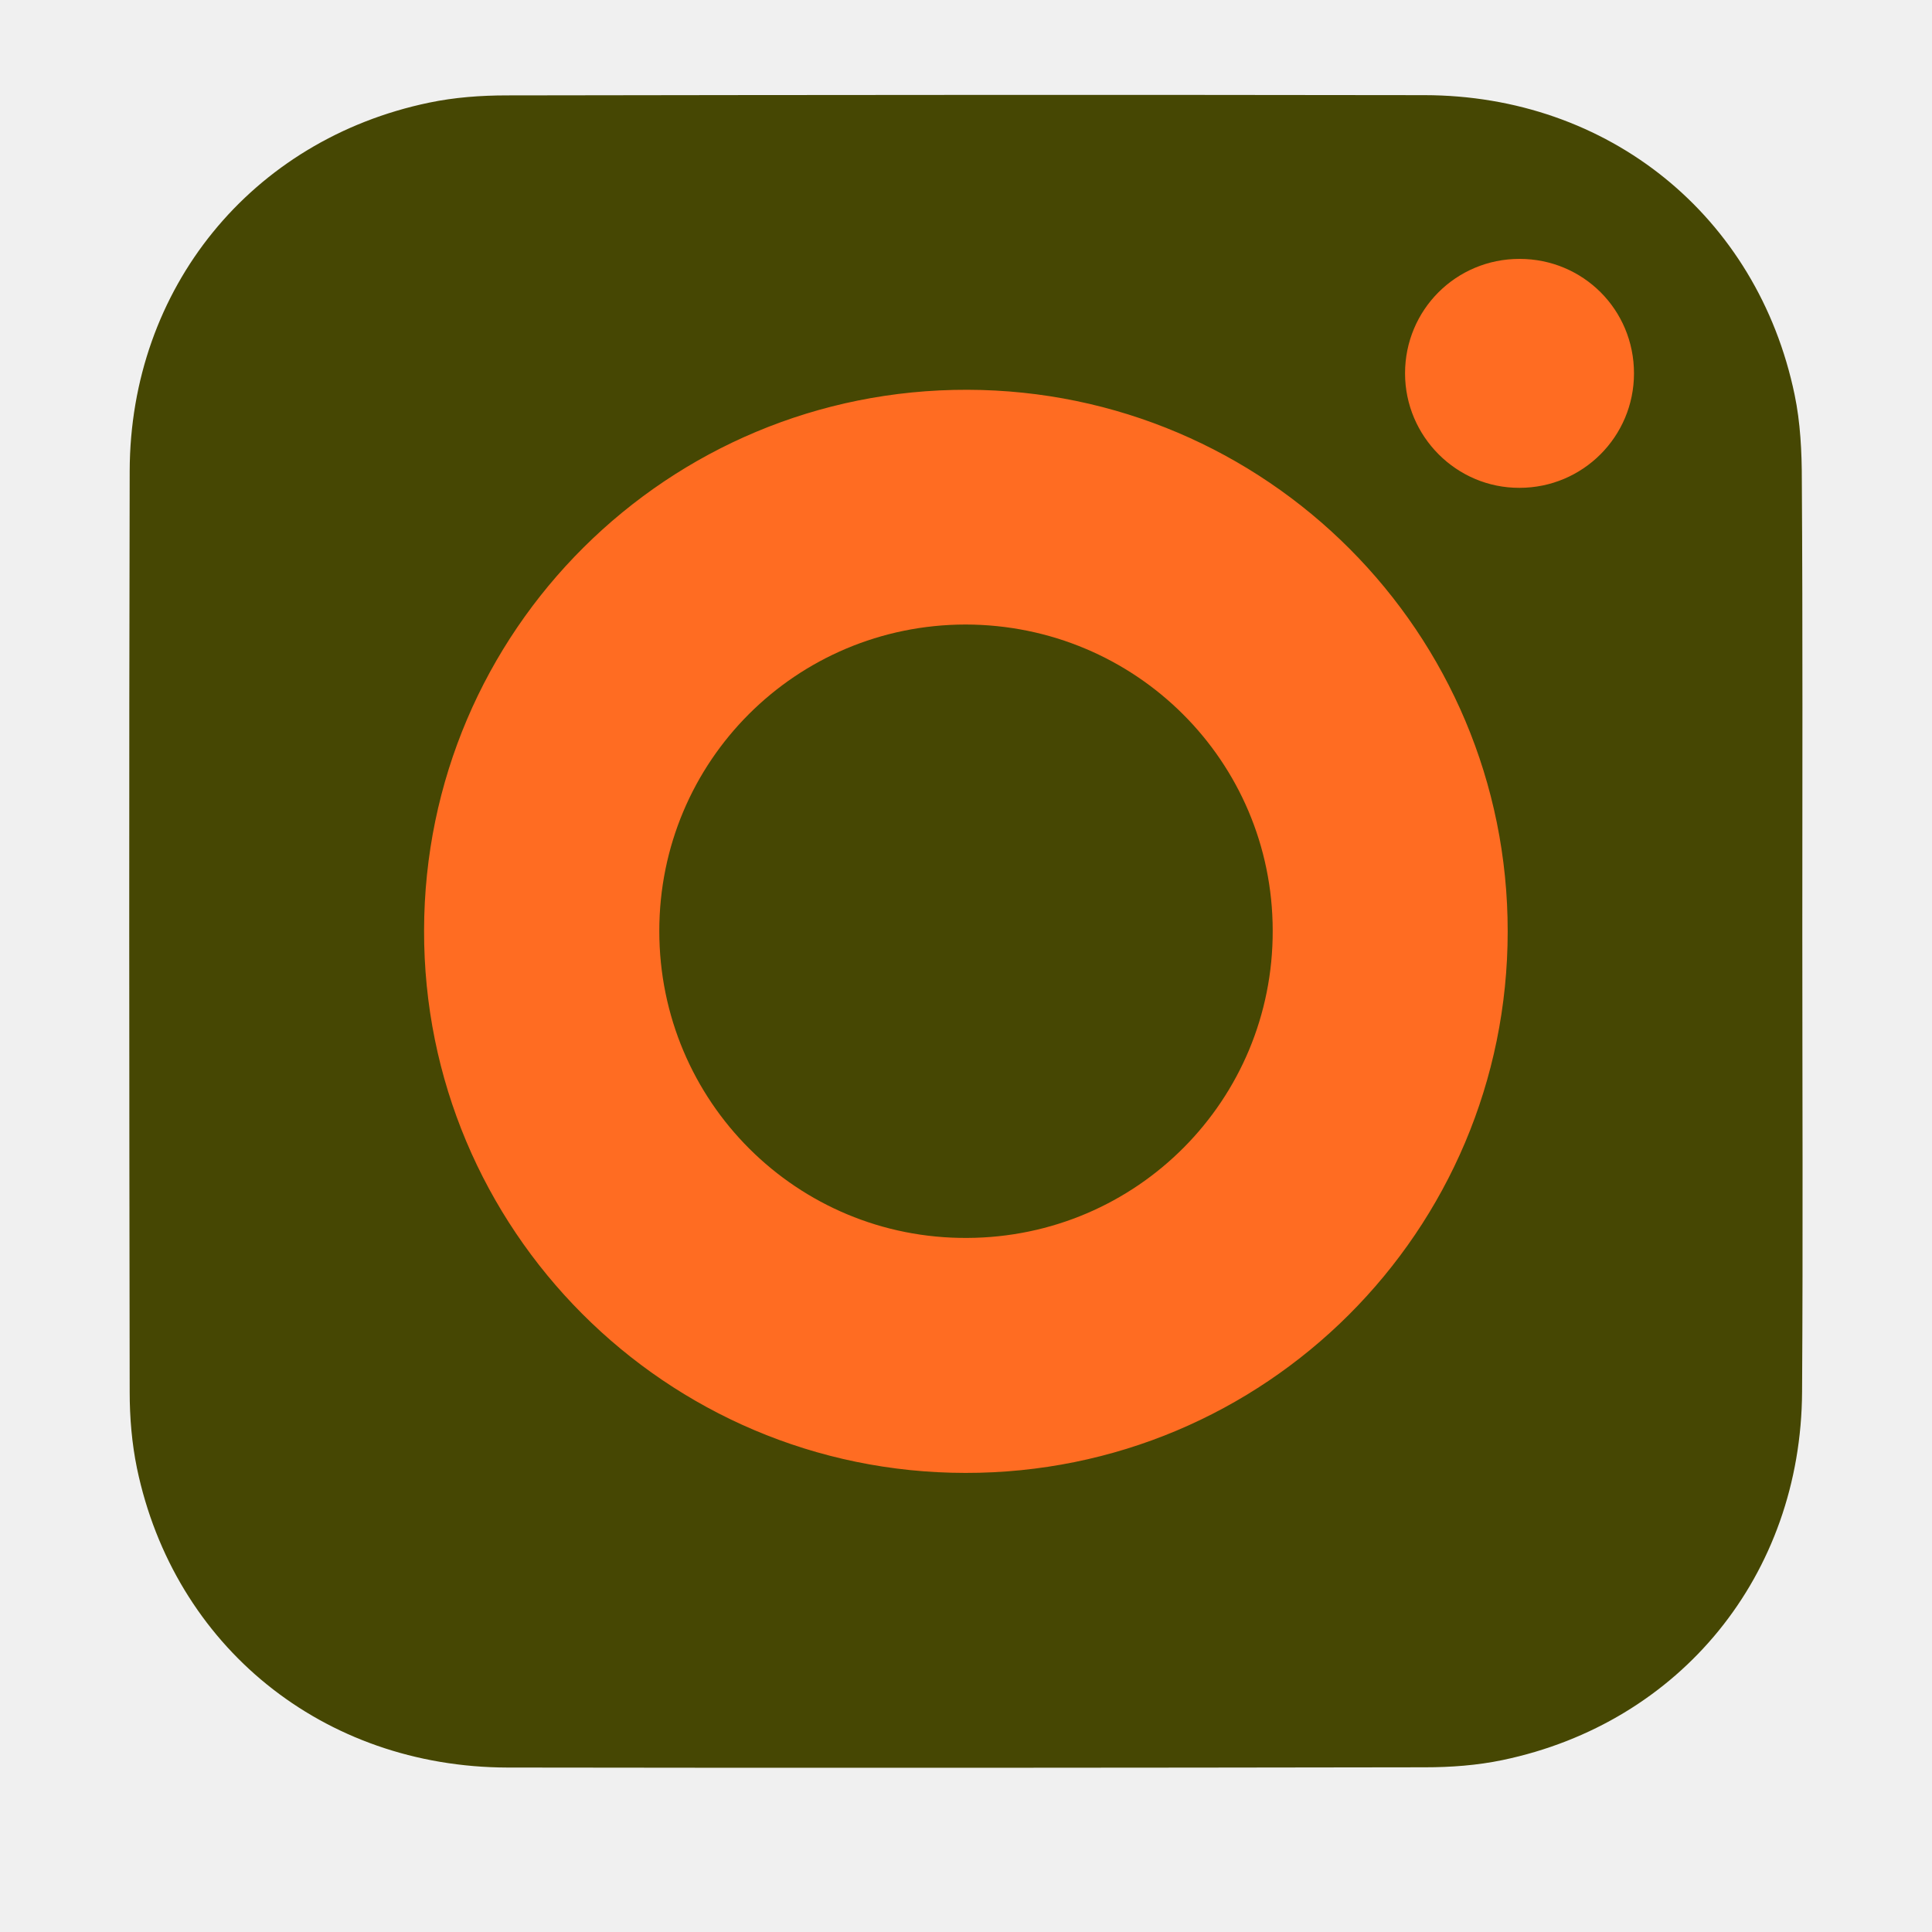
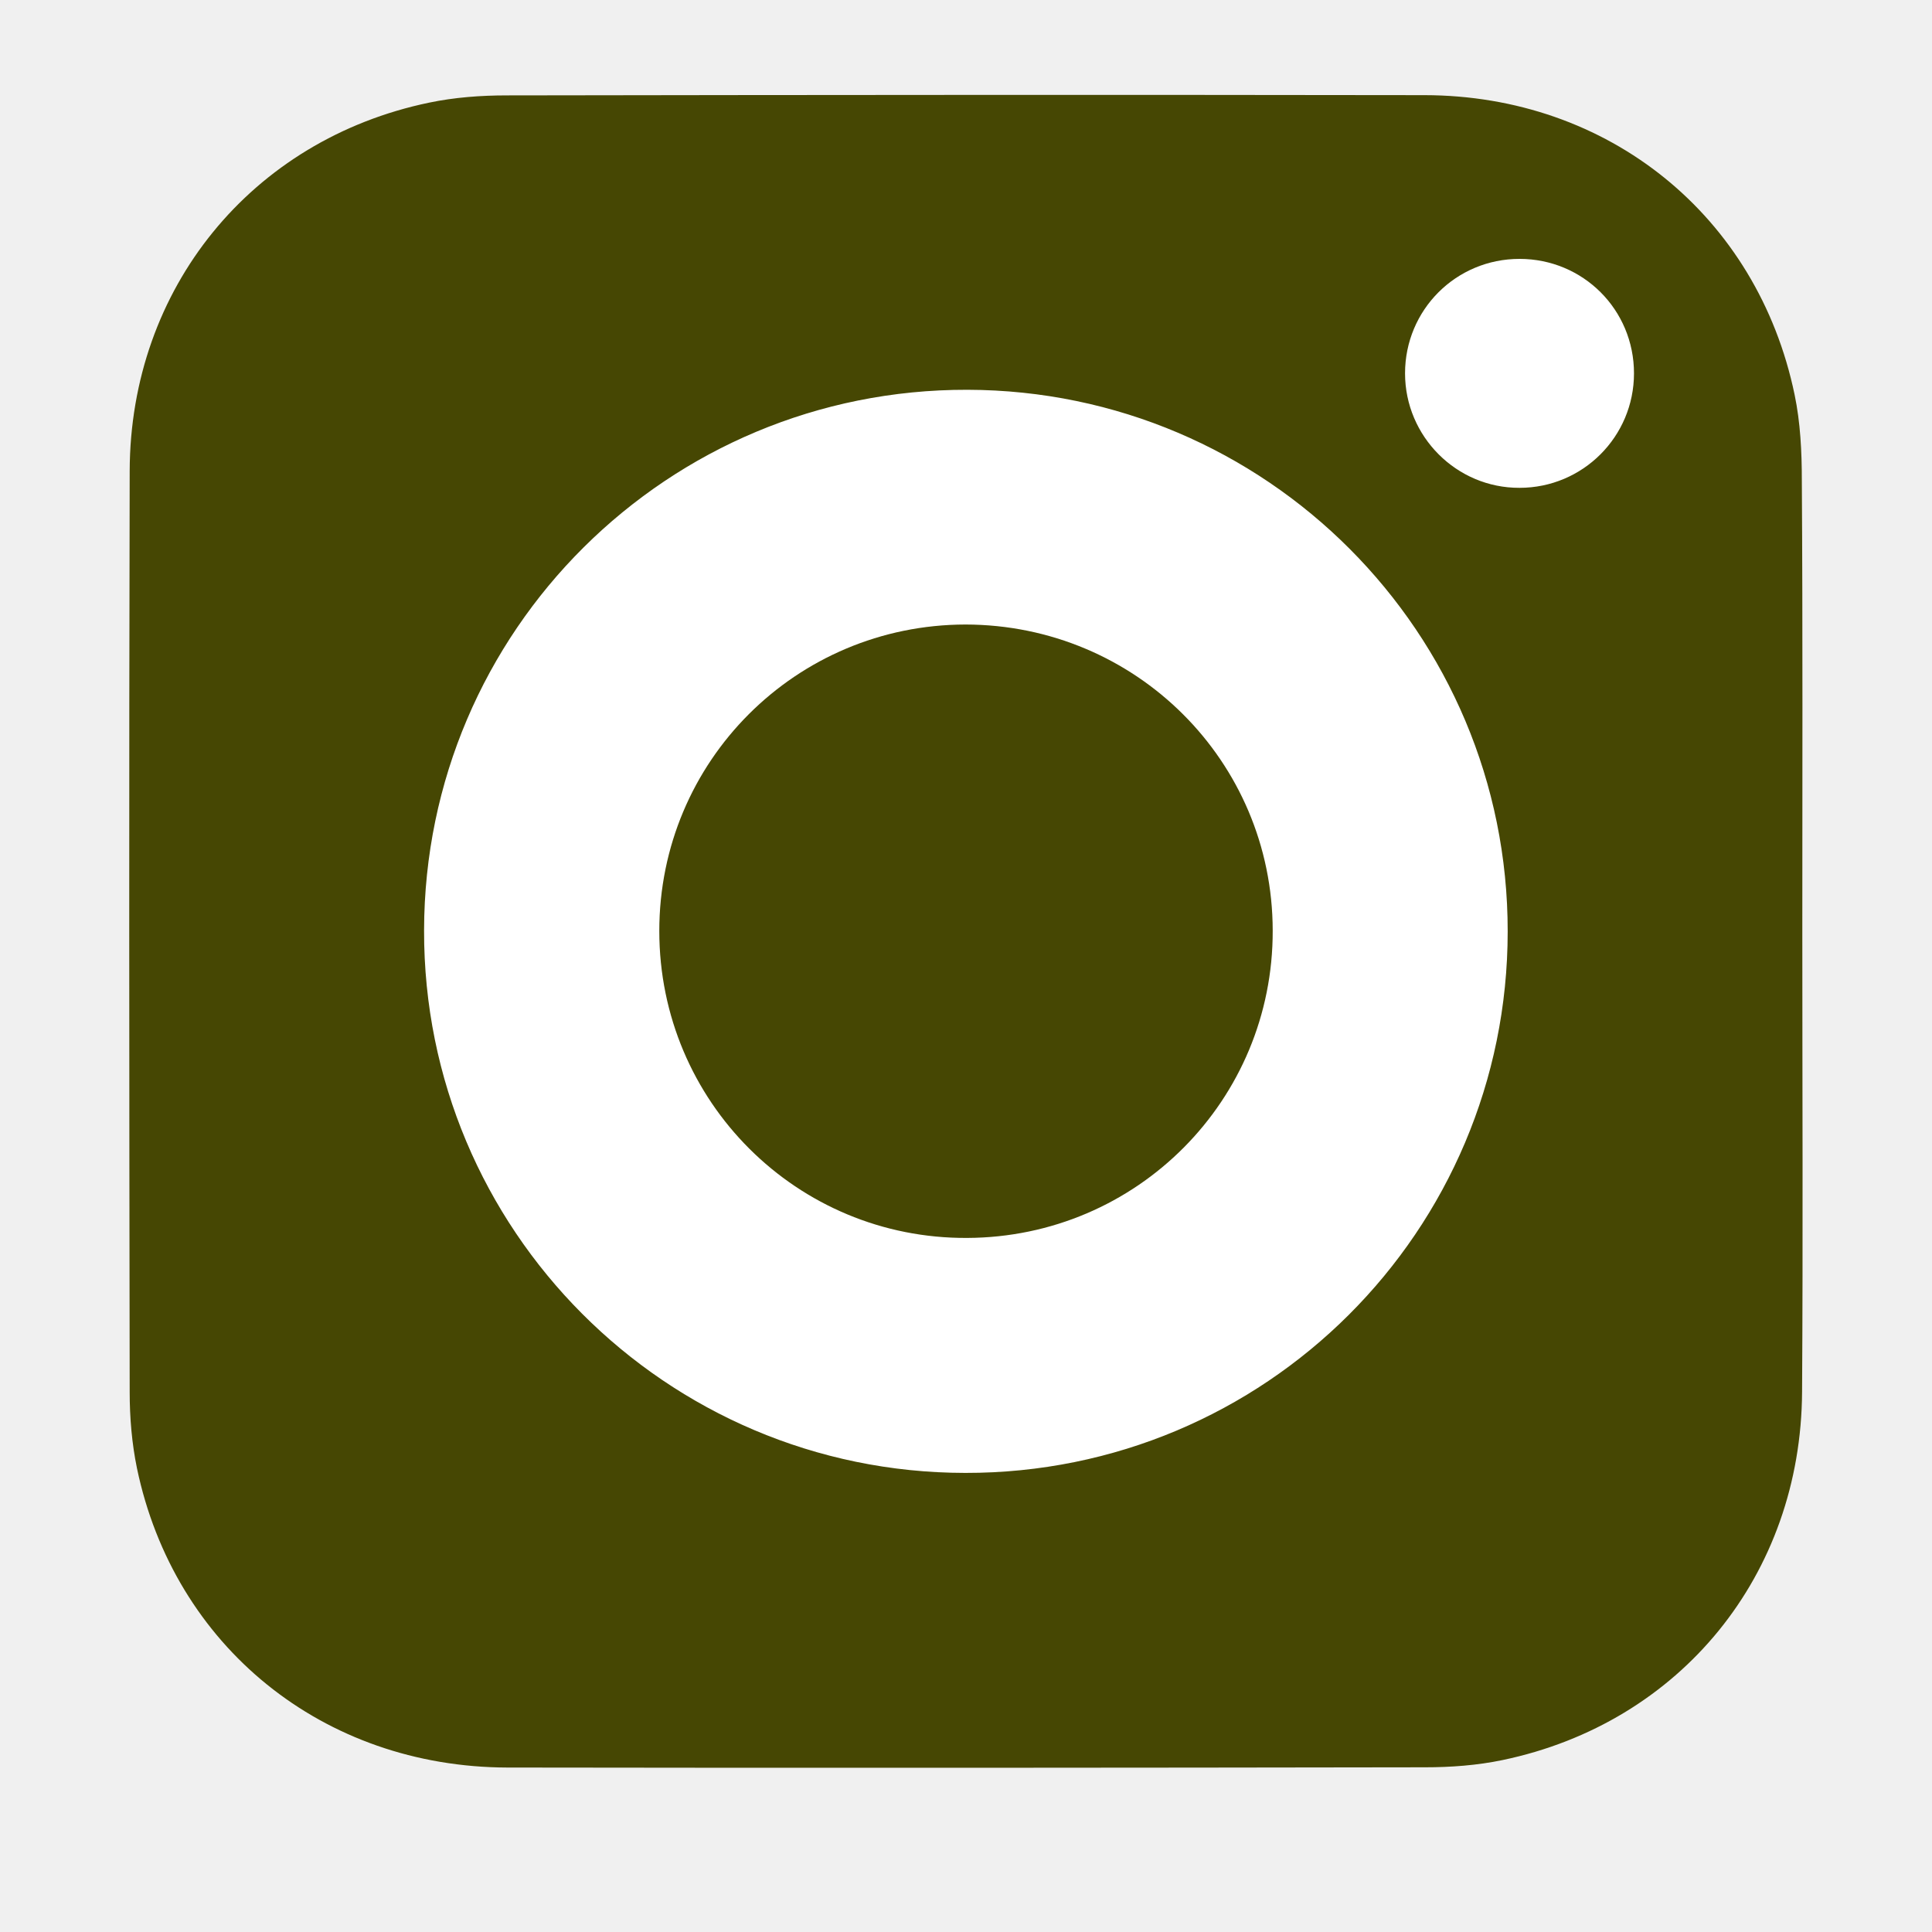
<svg xmlns="http://www.w3.org/2000/svg" version="1.1" id="Слой_1" x="0px" y="0px" viewBox="0 0 800 800" style="enable-background:new 0 0 800 800;" xml:space="preserve">
  <style type="text/css">
- 	.st0{fill:#FF6C22;}
- 	.st1{fill:#464703;}
+ 	.st0{fill:#FFFFFF;}
+ 	.st1{fill:#FF6C22;}
+ 	.st2{fill:#464703;}
</style>
  <rect x="134.5" y="93.1" class="st0" width="554.6" height="554.6" />
-   <circle class="st0" cx="1442.5" cy="400" r="332.4" />
-   <path class="st1" d="M1442.5,68c-183.3,0-333.3,149.7-333.3,334c0,166.7,122,305,281.3,330V498.7h-84.7V402h84.7v-73.7  c0-83.7,49.7-129.7,126-129.7c36.3,0,74.3,6.3,74.3,6.3v82.3h-42c-41.3,0-54.3,25.7-54.3,52V402h92.7l-15,96.7h-77.7V732  c78.5-12.4,150.1-52.5,201.7-113s79.9-137.5,79.7-217C1775.8,217.7,1625.8,68,1442.5,68z" />
+   <circle class="st1" cx="1442.5" cy="400" r="332.4" />
+   <path class="st2" d="M1442.5,68c-183.3,0-333.3,149.7-333.3,334c0,166.7,122,305,281.3,330V498.7h-84.7V402h84.7v-73.7  c0-83.7,49.7-129.7,126-129.7c36.3,0,74.3,6.3,74.3,6.3v82.3h-42c-41.3,0-54.3,25.7-54.3,52V402h92.7l-15,96.7h-77.7V732  c78.5-12.4,150.1-52.5,201.7-113s79.9-137.5,79.7-217C1775.8,217.7,1625.8,68,1442.5,68z" />
  <g>
-     <path class="st1" d="M746.3,385.6c0,63.6,0.3,127.2-0.1,190.7c-0.4,75.8-50.3,137.1-124,152.5c-10.5,2.2-21.5,3-32.2,3   c-126.6,0.2-253.3,0.3-379.9,0.1c-76.3-0.2-138-50.1-153.4-124c-2.1-10.2-3-20.9-3-31.4c-0.2-127.2-0.3-254.3,0-381.5   c0.2-75.6,50.4-137.2,124-152.5c10.5-2.2,21.5-3,32.2-3c126.6-0.2,253.3-0.3,379.9-0.1c76.3,0.1,137.9,50,153.3,124   c2.4,11.5,3,23.6,3,35.5C746.5,261.1,746.3,323.3,746.3,385.6z M624.3,385.7c0.1-123.7-100-224-223.7-224.3   c-124.1-0.3-224.8,99.8-225,223.8c-0.3,123.9,100.1,224.6,224.1,224.7C523.8,610.1,624.3,509.8,624.3,385.7z M676.6,154.6   c0-26.4-21.1-47.4-47.4-47.4c-26.3,0-47.4,21.1-47.4,47.4c0,26.1,21.3,47.5,47.4,47.4C655.4,202,676.6,180.8,676.6,154.6z" />
-     <path class="st1" d="M527,385.3c0.2,70.2-56.2,127-126.5,127.3c-70.5,0.4-127.5-56.5-127.5-127.1c0-70.3,56.6-126.8,126.8-126.9   C470.2,258.7,526.9,315.1,527,385.3z" />
+     <path class="st2" d="M746.3,385.6c0,63.6,0.3,127.2-0.1,190.7c-0.4,75.8-50.3,137.1-124,152.5c-10.5,2.2-21.5,3-32.2,3   c-126.6,0.2-253.3,0.3-379.9,0.1c-76.3-0.2-138-50.1-153.4-124c-2.1-10.2-3-20.9-3-31.4c-0.2-127.2-0.3-254.3,0-381.5   c0.2-75.6,50.4-137.2,124-152.5c10.5-2.2,21.5-3,32.2-3c126.6-0.2,253.3-0.3,379.9-0.1c76.3,0.1,137.9,50,153.3,124   c2.4,11.5,3,23.6,3,35.5C746.5,261.1,746.3,323.3,746.3,385.6z M624.3,385.7c0.1-123.7-100-224-223.7-224.3   c-124.1-0.3-224.8,99.8-225,223.8c-0.3,123.9,100.1,224.6,224.1,224.7C523.8,610.1,624.3,509.8,624.3,385.7z M676.6,154.6   c0-26.4-21.1-47.4-47.4-47.4c-26.3,0-47.4,21.1-47.4,47.4c0,26.1,21.3,47.5,47.4,47.4C655.4,202,676.6,180.8,676.6,154.6z" />
+     <path class="st2" d="M527,385.3c0.2,70.2-56.2,127-126.5,127.3C330,513,273,456.1,273,385.5c0-70.3,56.6-126.8,126.8-126.9   C470.2,258.7,526.9,315.1,527,385.3z" />
  </g>
</svg>
